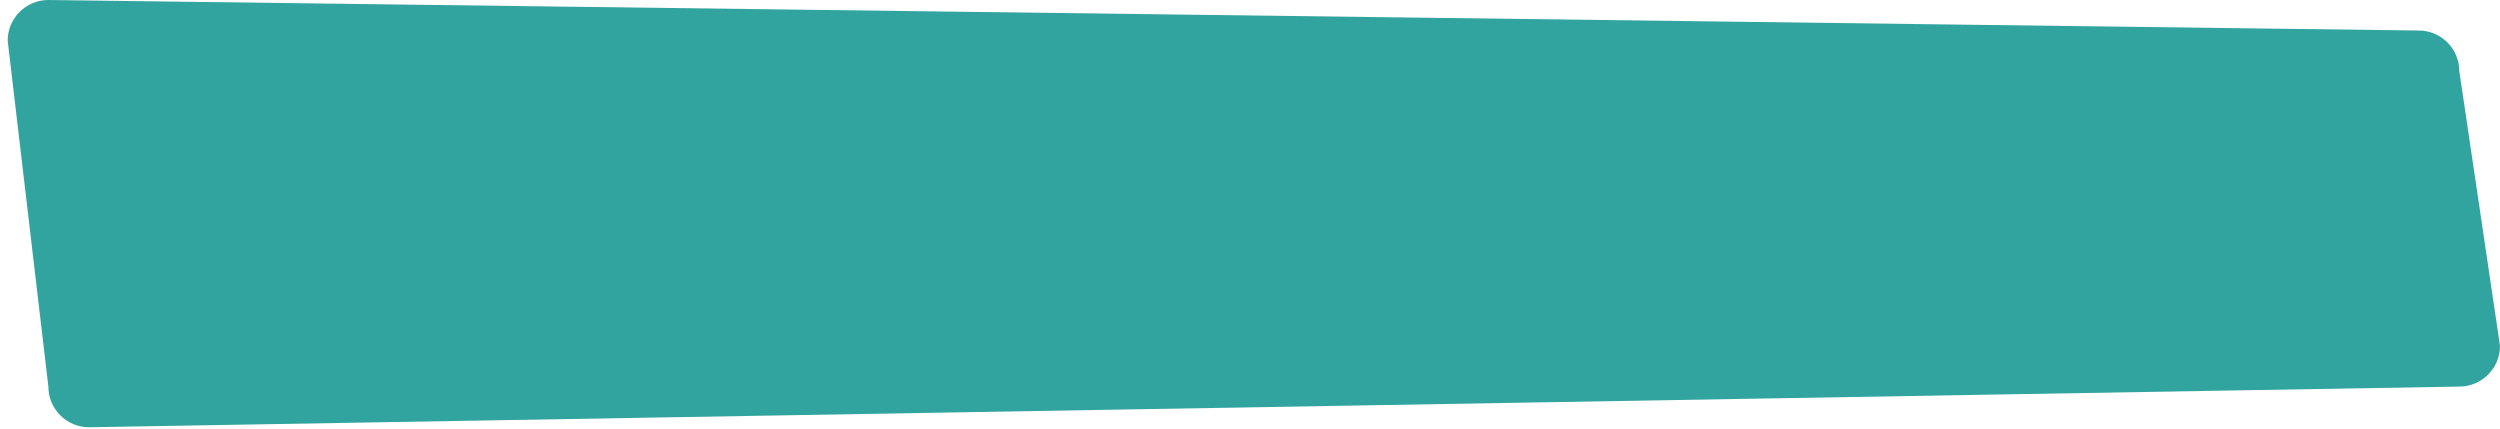
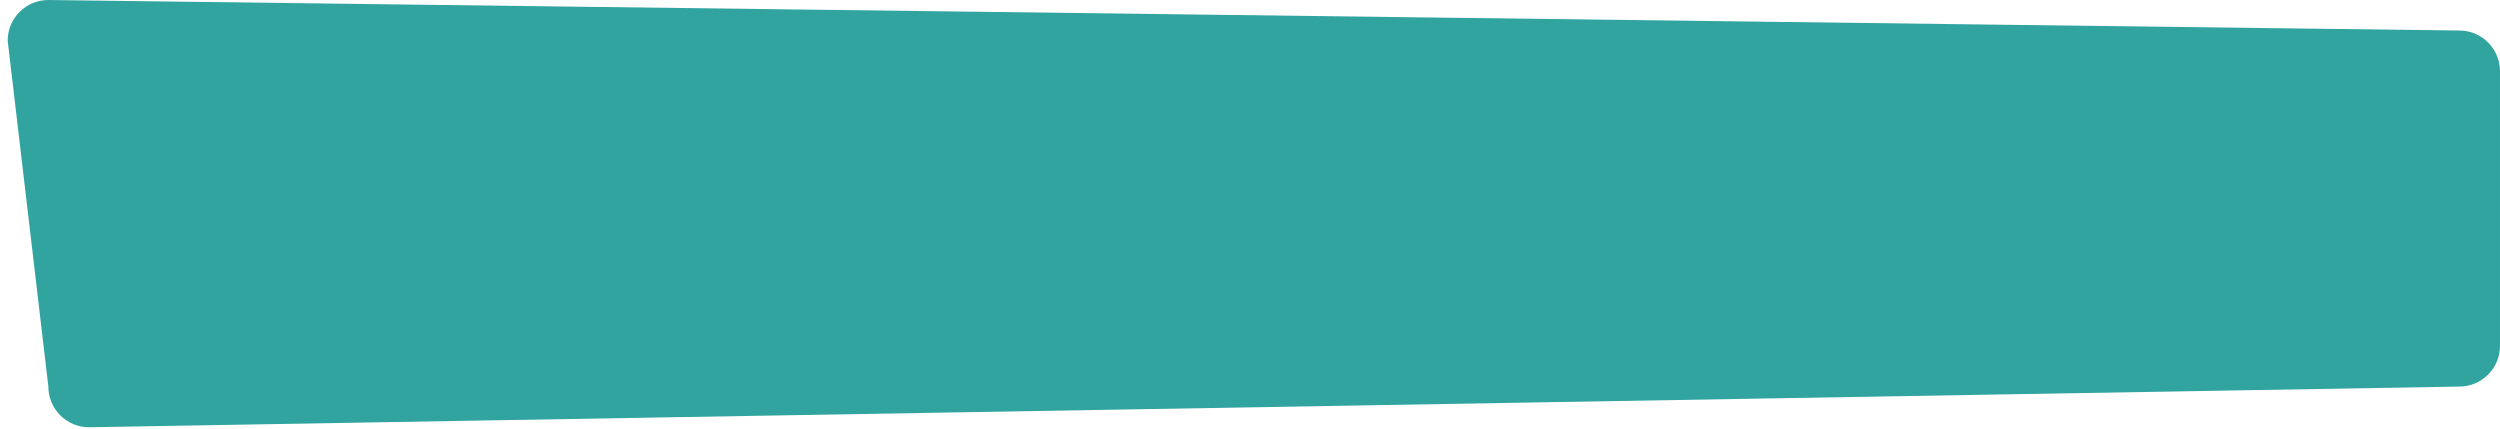
<svg xmlns="http://www.w3.org/2000/svg" version="1.1" id="Слой_1" x="0px" y="0px" width="416.333px" height="71.369px" viewBox="0 0 416.333 71.369" enable-background="new 0 0 416.333 71.369" xml:space="preserve">
-   <path fill-rule="evenodd" clip-rule="evenodd" fill="#31A4A0" d="M8.054,0L402.78,5.083c3.743,0,6.777,3.034,6.777,6.777  l6.776,45.741c0,3.742-3.035,6.776-6.776,6.776L14.831,71.153c-3.742,0-6.776-3.035-6.776-6.776l-6.776-57.6  C1.278,3.035,4.312,0,8.054,0z" />
+   <path fill="#31A4A0" d="M8.054,0l401.501,5.083c3.743,0,6.777,3.034,6.777,6.777v45.741c0,3.742-3.035,6.776-6.775,6.776  L14.831,71.153c-3.742,0-6.776-3.035-6.776-6.776l-6.776-57.6C1.278,3.035,4.312,0,8.054,0z" />
</svg>
